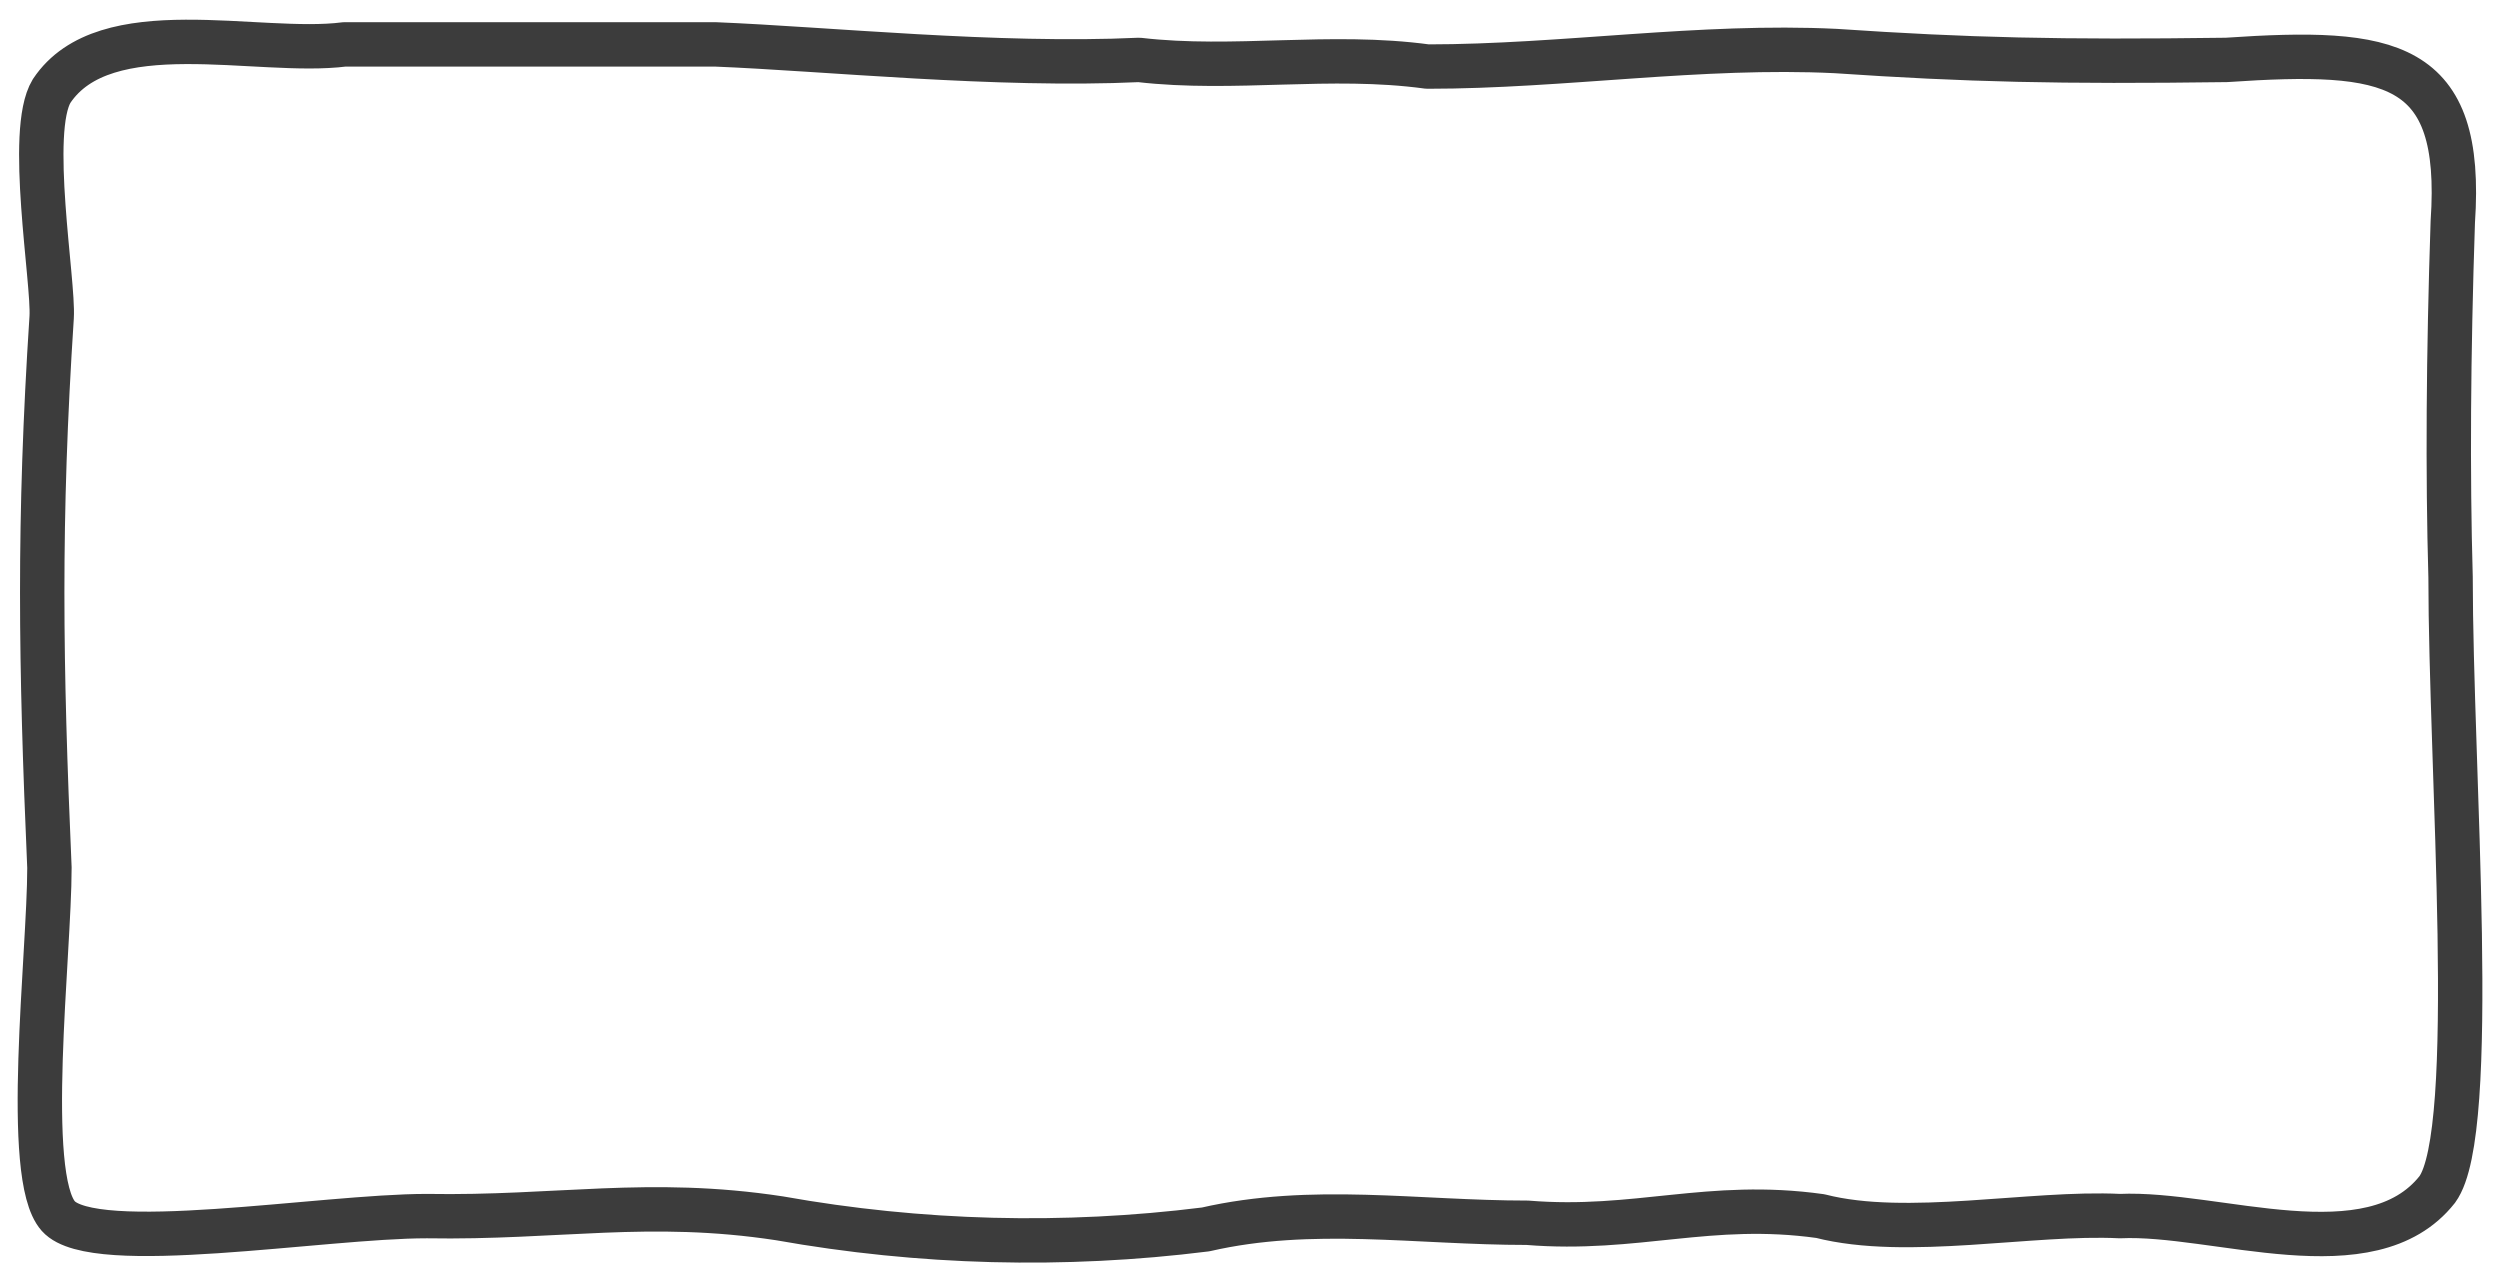
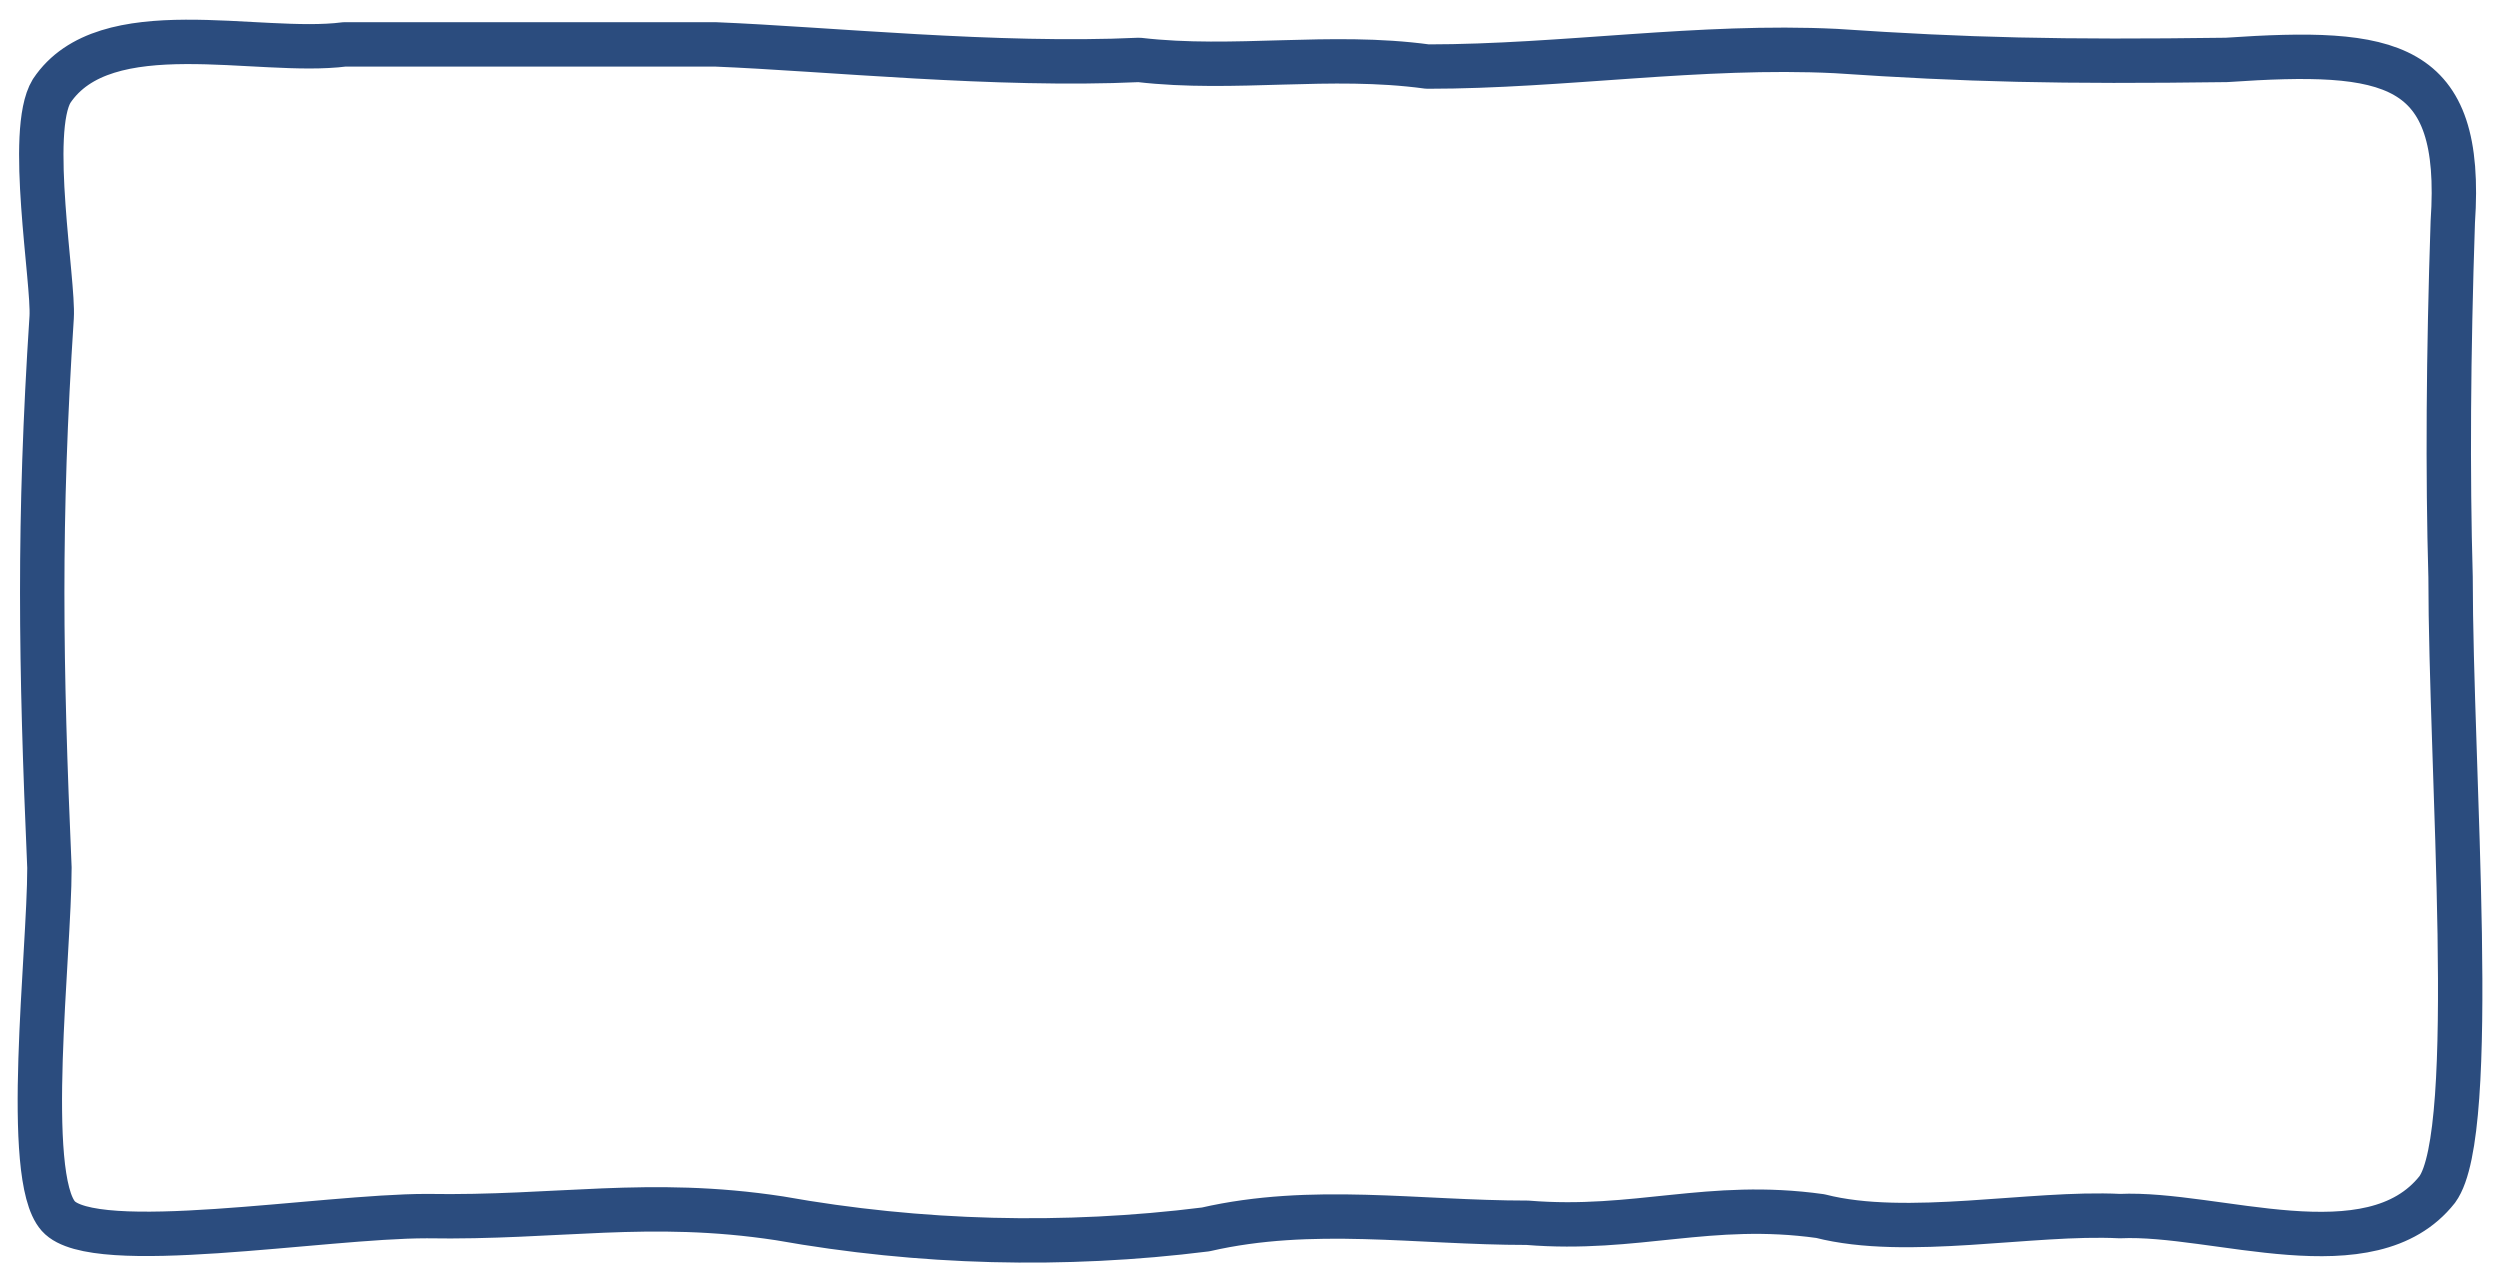
<svg xmlns="http://www.w3.org/2000/svg" width="120.1" height="61.3" viewBox="0 0 112.6 57.5">
-   <path fill="none" stroke="#3c3c3c" stroke-linecap="round" stroke-linejoin="round" stroke-width="2" d="M15.5 2h16.7c5 .2 12.7 1 19.1.7 4.3.5 8.6-.3 13 .3 6.1 0 12.3-1 18.4-.7 5.9.4 10.1.5 17.6.4 7.4-.5 10.7 0 10.2 7.3q-.3 9-.1 16c0 8.7 1.3 25-.6 27.6-3 3.8-10 1-14.3 1.2-4-.2-9.6 1-13.5 0-5-.7-8.3.7-13.2.3-5 0-9.7-.8-14.5.3a64 64 0 0 1-19.2-.5c-5.9-.9-10 0-15.9-.1-4.7 0-15 1.8-16.6 0S2.2 43 2.2 39.1c-.4-9.2-.5-15.6.1-24.8.1-1.6-1.1-8.4 0-10.2C4.7.5 11.6 2.5 15.5 2" />
+   <path fill="none" stroke="#2b4c7e" stroke-linecap="round" stroke-linejoin="round" stroke-width="2" d="M15.5 2h16.7c5 .2 12.7 1 19.1.7 4.3.5 8.6-.3 13 .3 6.1 0 12.3-1 18.4-.7 5.9.4 10.1.5 17.6.4 7.4-.5 10.7 0 10.2 7.3q-.3 9-.1 16c0 8.7 1.3 25-.6 27.6-3 3.8-10 1-14.3 1.2-4-.2-9.6 1-13.5 0-5-.7-8.3.7-13.2.3-5 0-9.7-.8-14.5.3a64 64 0 0 1-19.2-.5c-5.9-.9-10 0-15.9-.1-4.7 0-15 1.8-16.6 0S2.2 43 2.2 39.1c-.4-9.2-.5-15.6.1-24.8.1-1.6-1.1-8.4 0-10.2C4.7.5 11.6 2.5 15.5 2" />
</svg>
